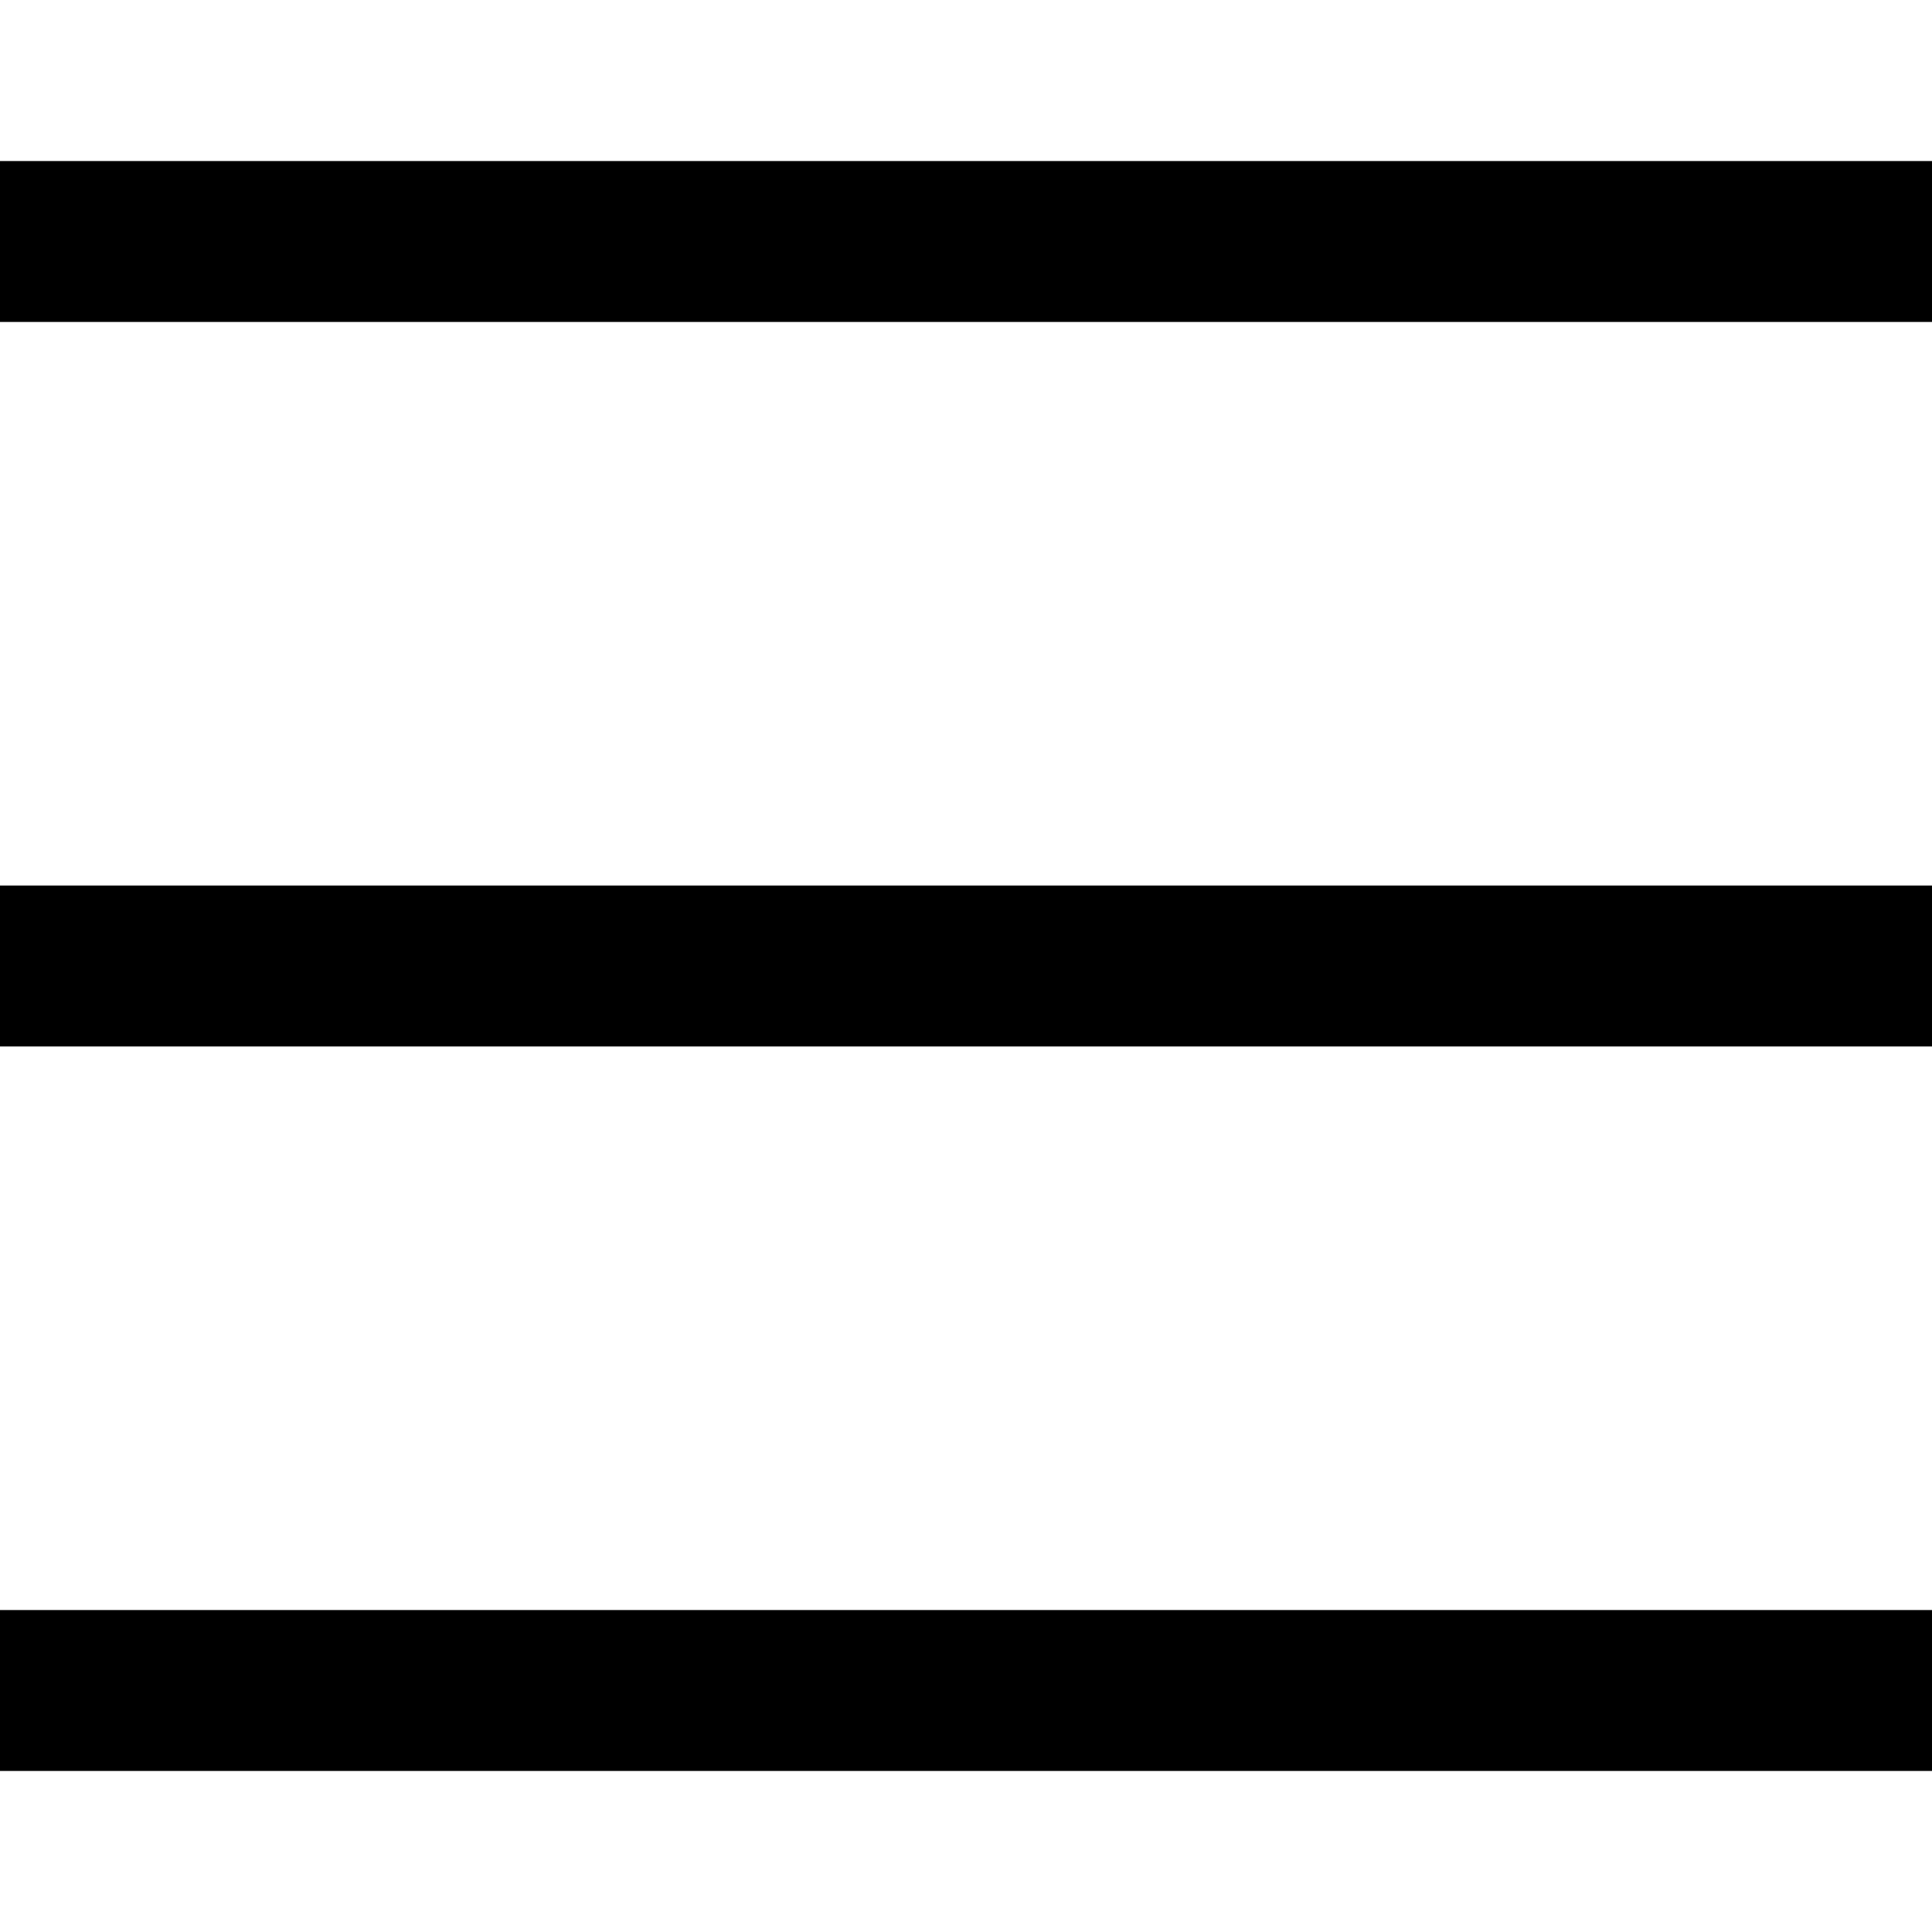
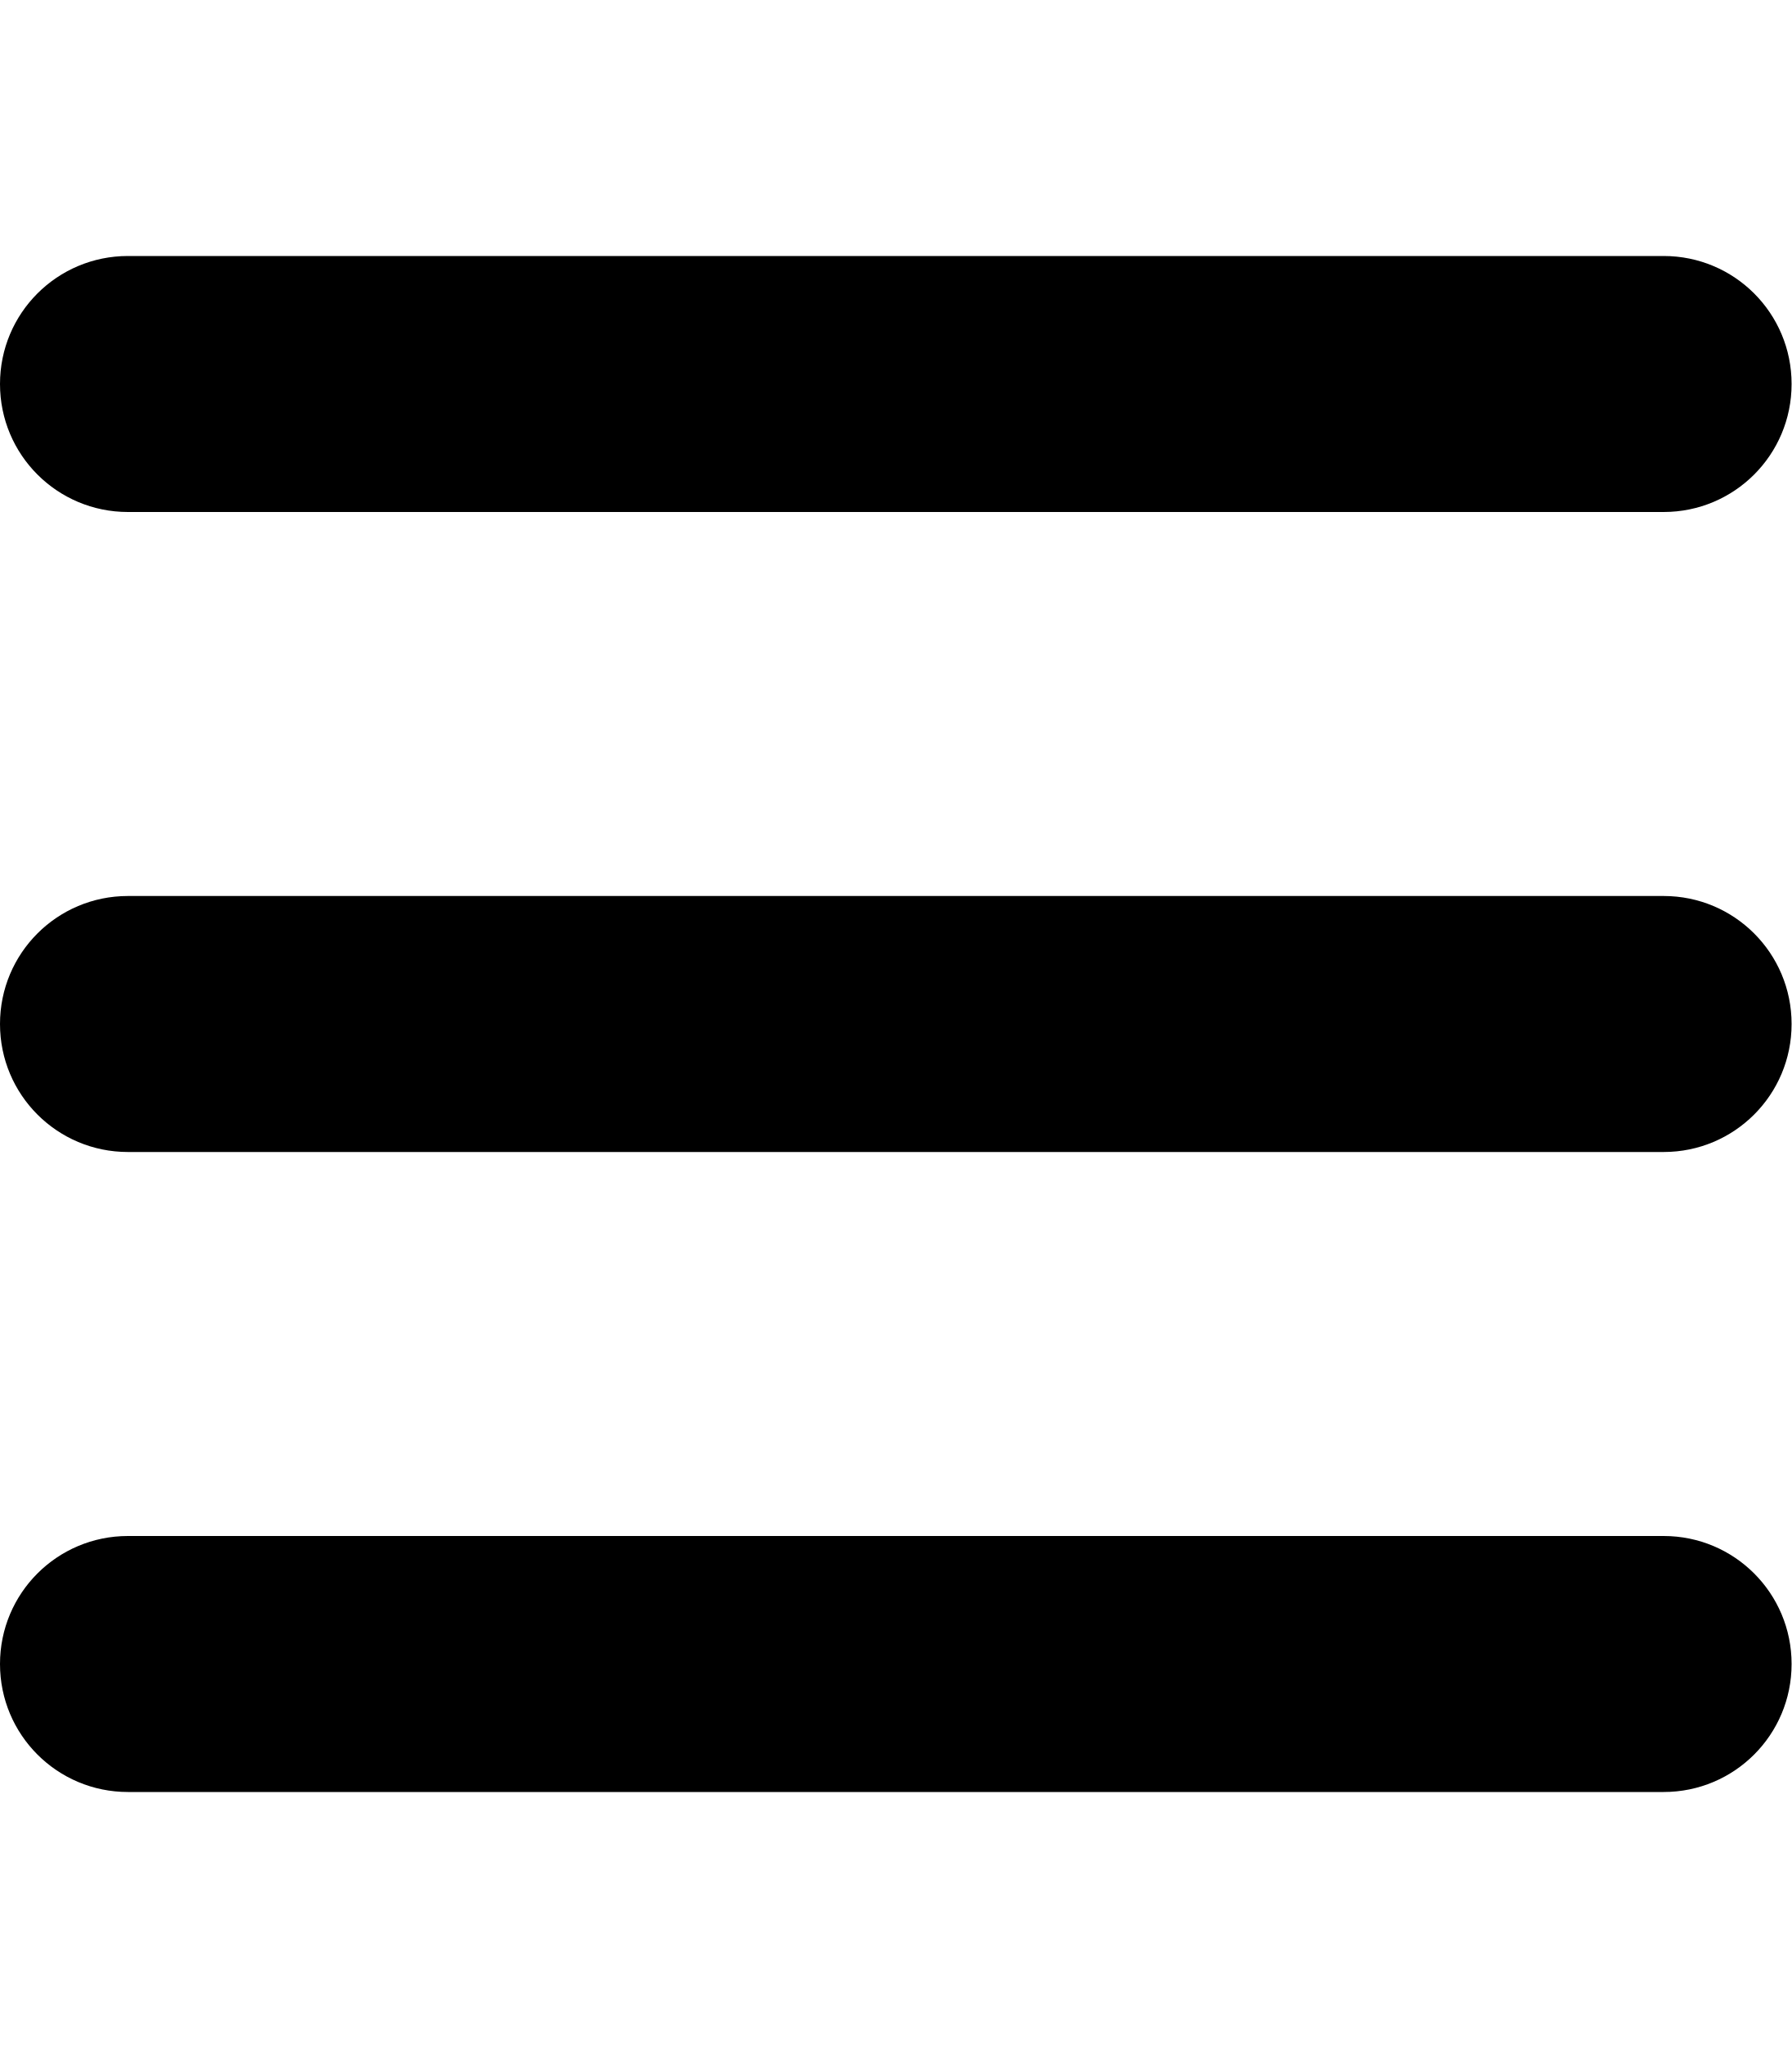
- <svg xmlns="http://www.w3.org/2000/svg" viewBox="0 0 24 24" width="24px" height="24px">
-   <path d="M 0 2 L 0 4 L 24 4 L 24 2 Z M 0 11 L 0 13 L 24 13 L 24 11 Z M 0 20 L 0 22 L 24 22 L 24 20 Z" />
+ <svg xmlns="http://www.w3.org/2000/svg" viewBox="0 0 448 512">
+   <path d="M0 96C0 78.3 14.3 64 32 64H416c17.7 0 32 14.3 32 32s-14.3 32-32 32H32C14.3 128 0 113.7 0 96zM0 256c0-17.7 14.3-32 32-32H416c17.7 0 32 14.3 32 32s-14.3 32-32 32H32c-17.7 0-32-14.3-32-32zM448 416c0 17.7-14.3 32-32 32H32c-17.7 0-32-14.3-32-32s14.3-32 32-32H416c17.7 0 32 14.3 32 32z" />
</svg>
